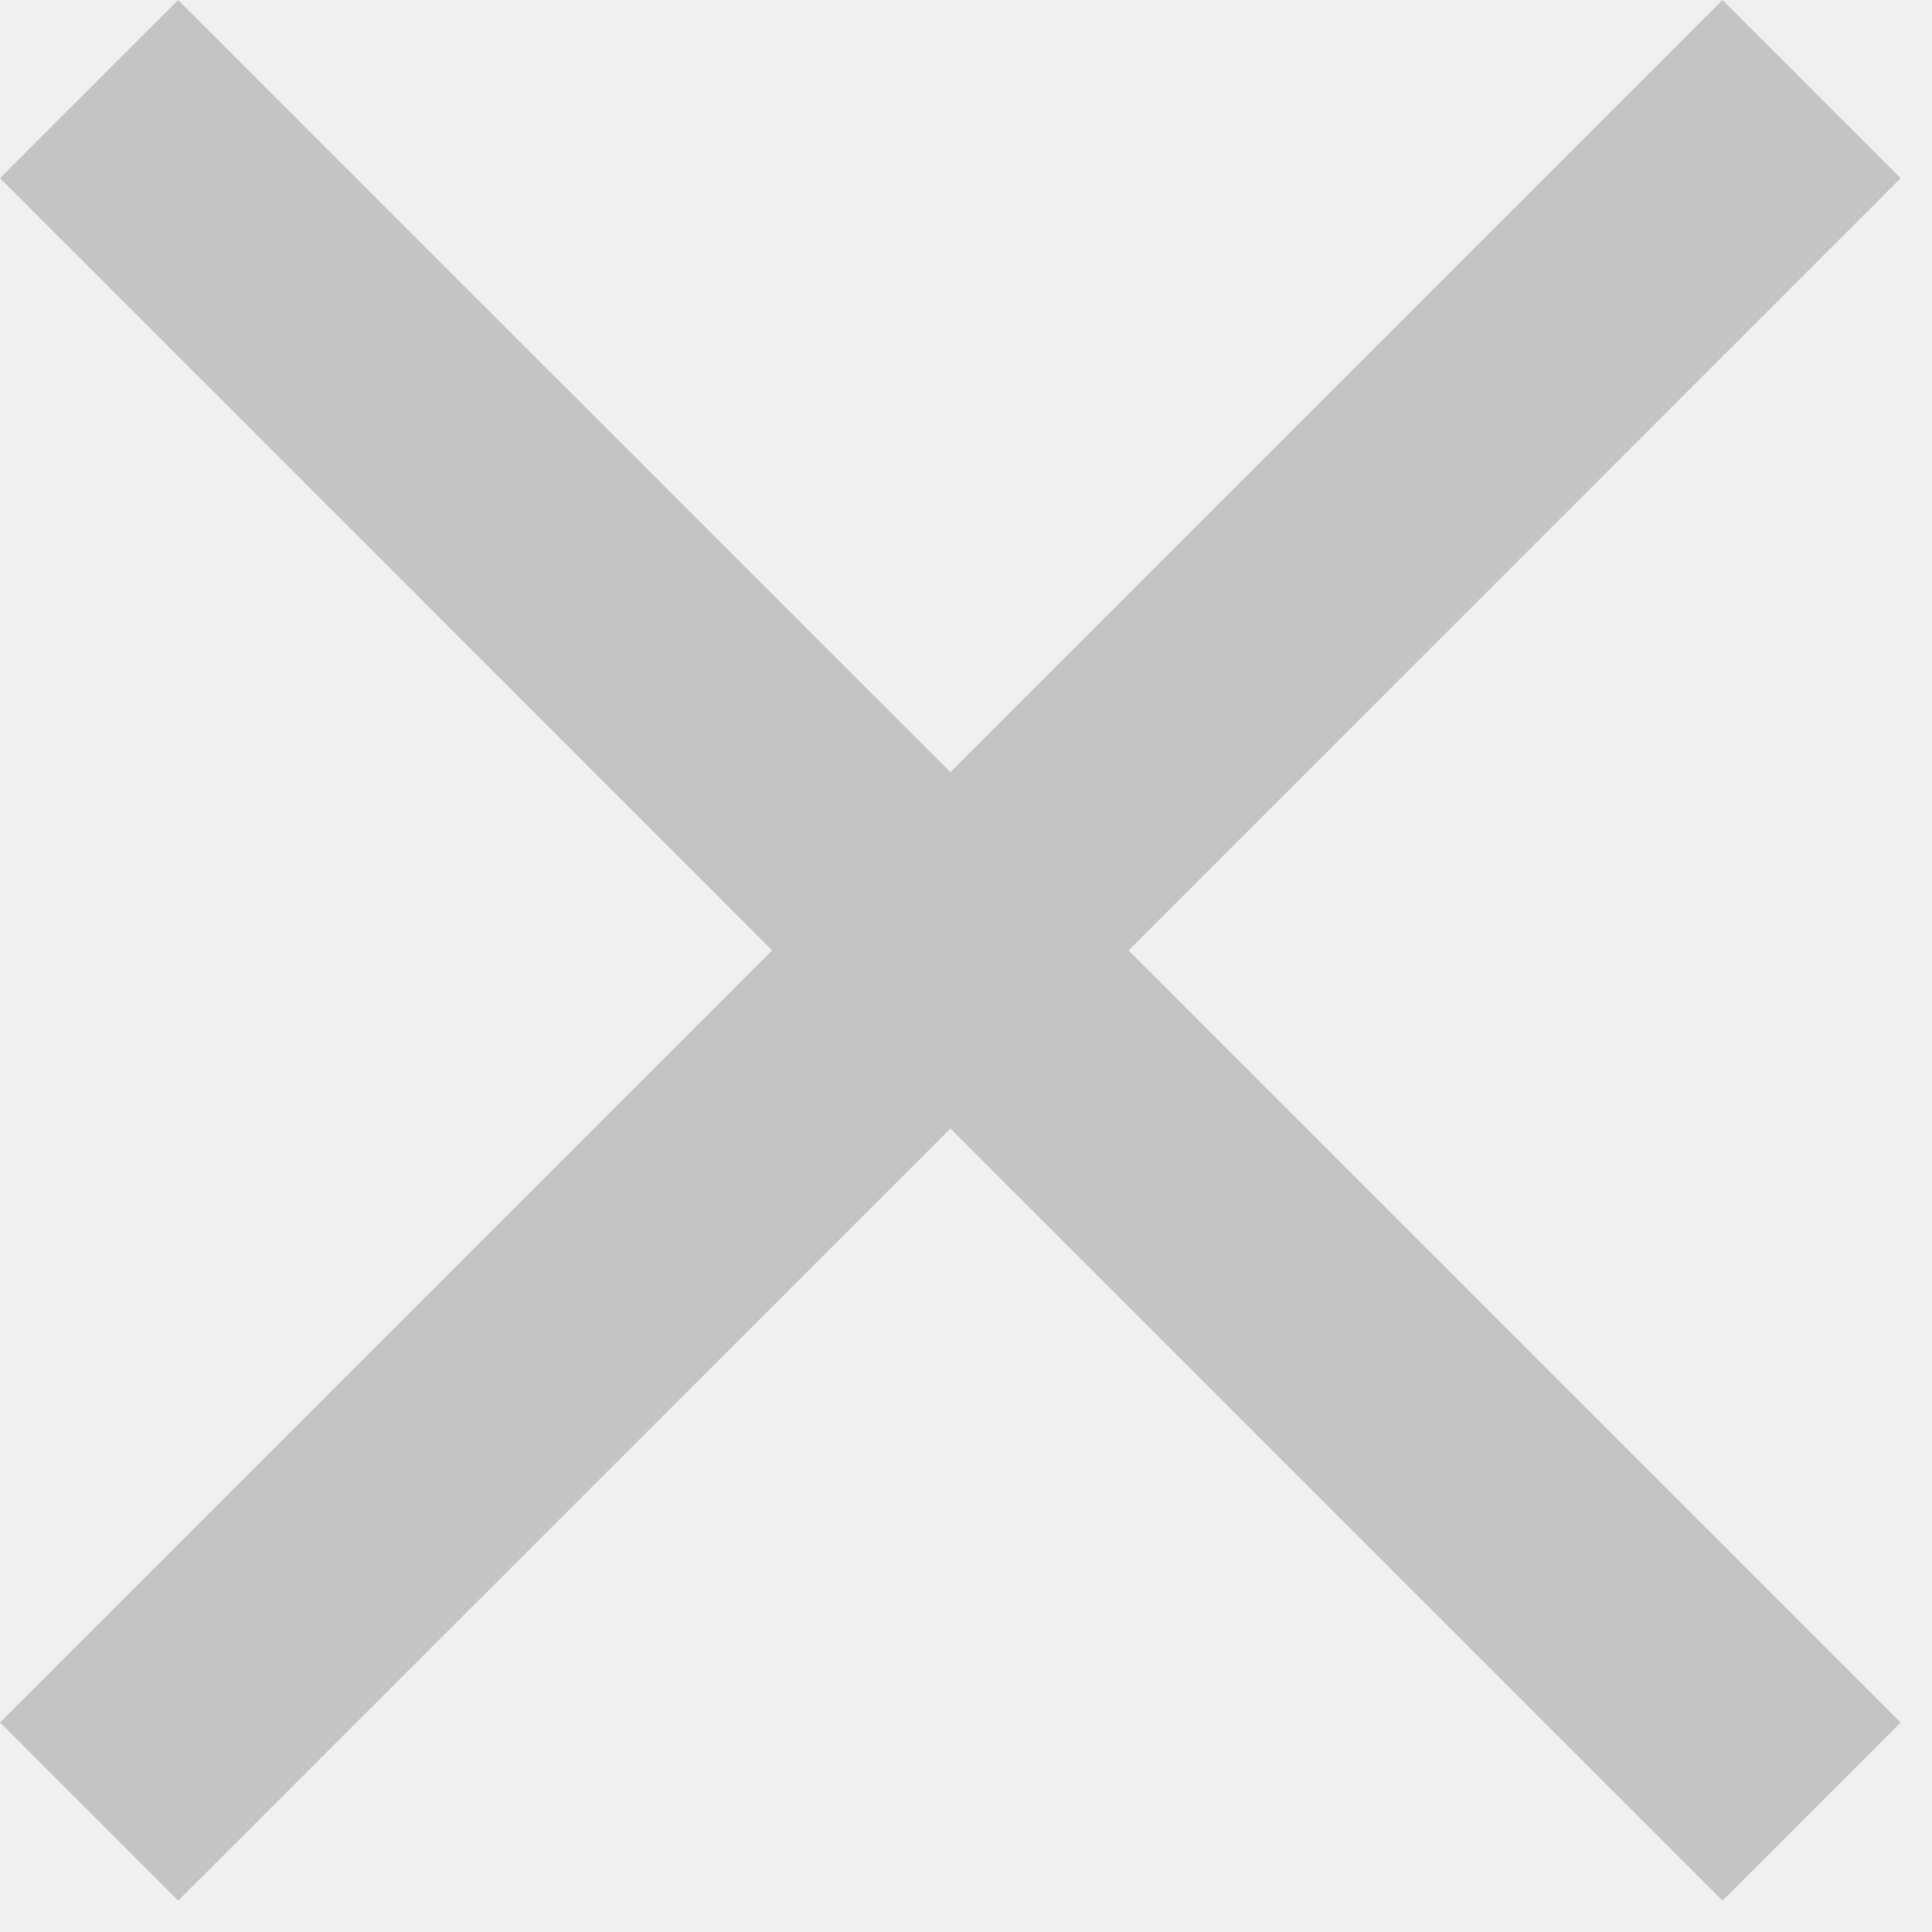
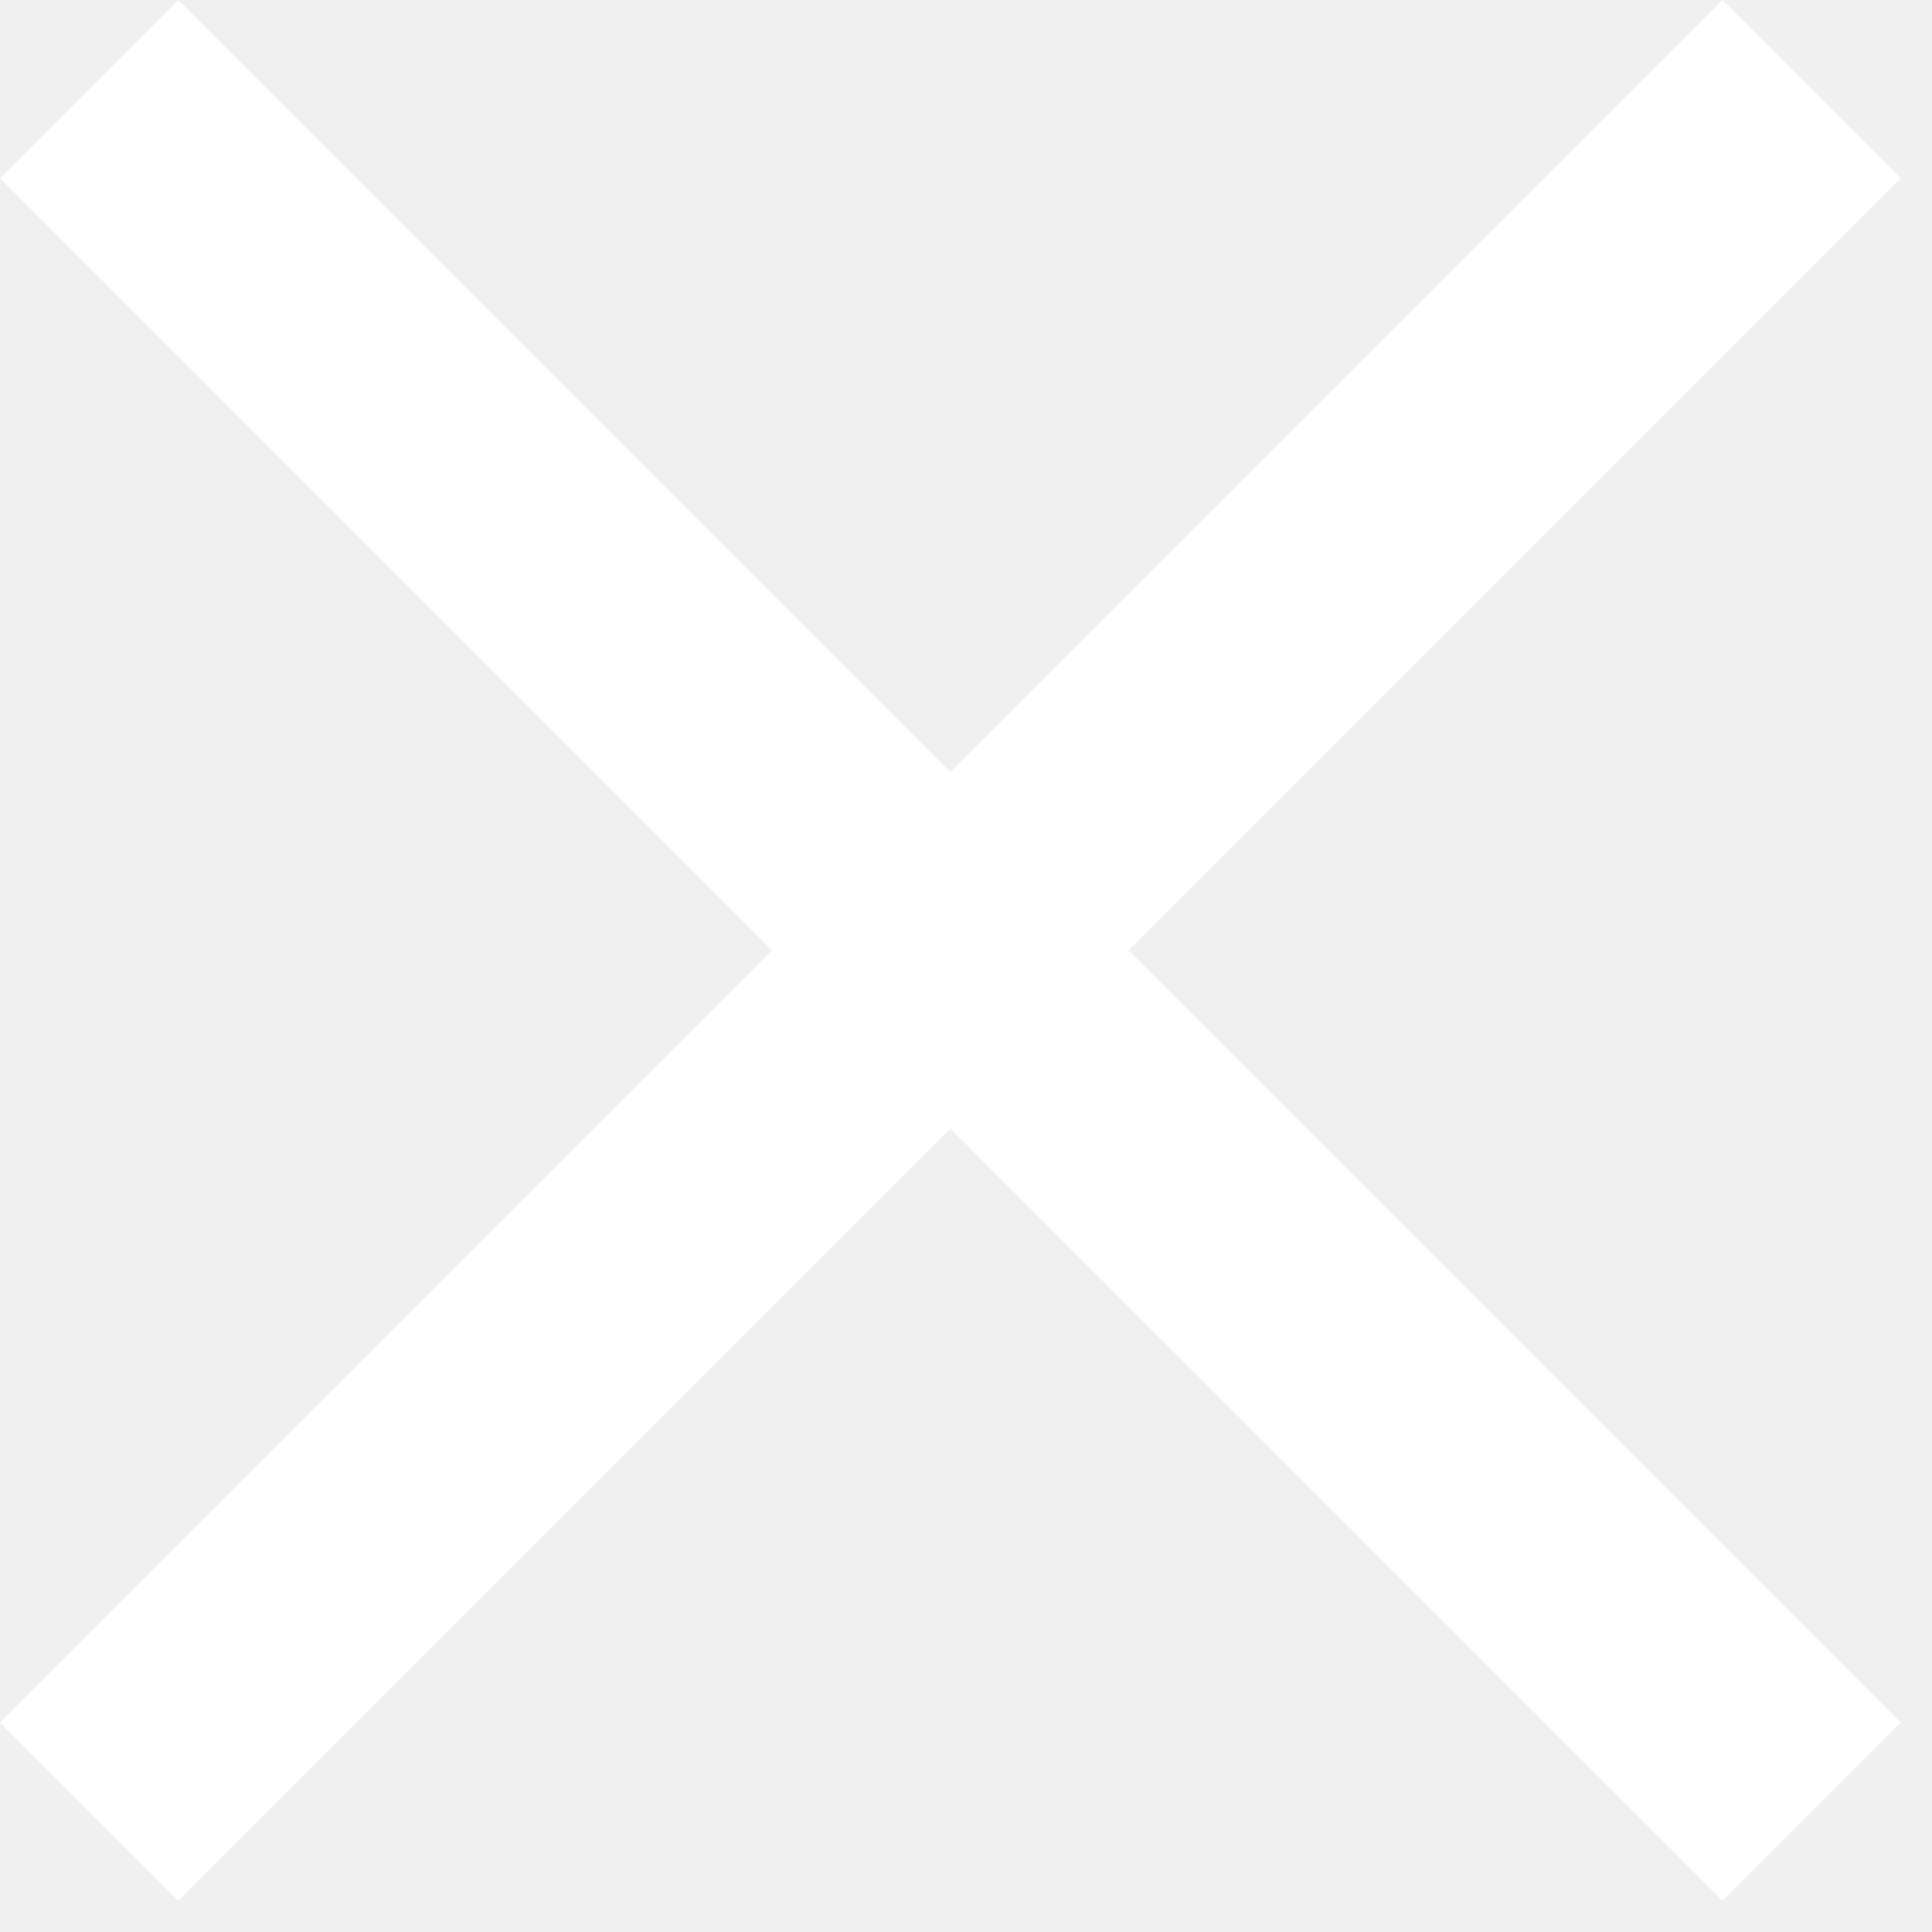
<svg xmlns="http://www.w3.org/2000/svg" width="23" height="23" viewBox="0 0 23 23" fill="none">
-   <path fill-rule="evenodd" clip-rule="evenodd" d="M2.121 0L0 2.121L9.192 11.314L0 20.506L2.121 22.627L11.314 13.435L20.506 22.627L22.627 20.506L13.435 11.314L22.627 2.121L20.506 0L11.314 9.192L2.121 0Z" fill="#C4C4C4" />
+   <path fill-rule="evenodd" clip-rule="evenodd" d="M2.121 0L0 2.121L9.192 11.314L0 20.506L2.121 22.627L11.314 13.435L20.506 22.627L22.627 20.506L13.435 11.314L22.627 2.121L20.506 0L11.314 9.192L2.121 0Z" fill="#FFFFFF" />
</svg>
